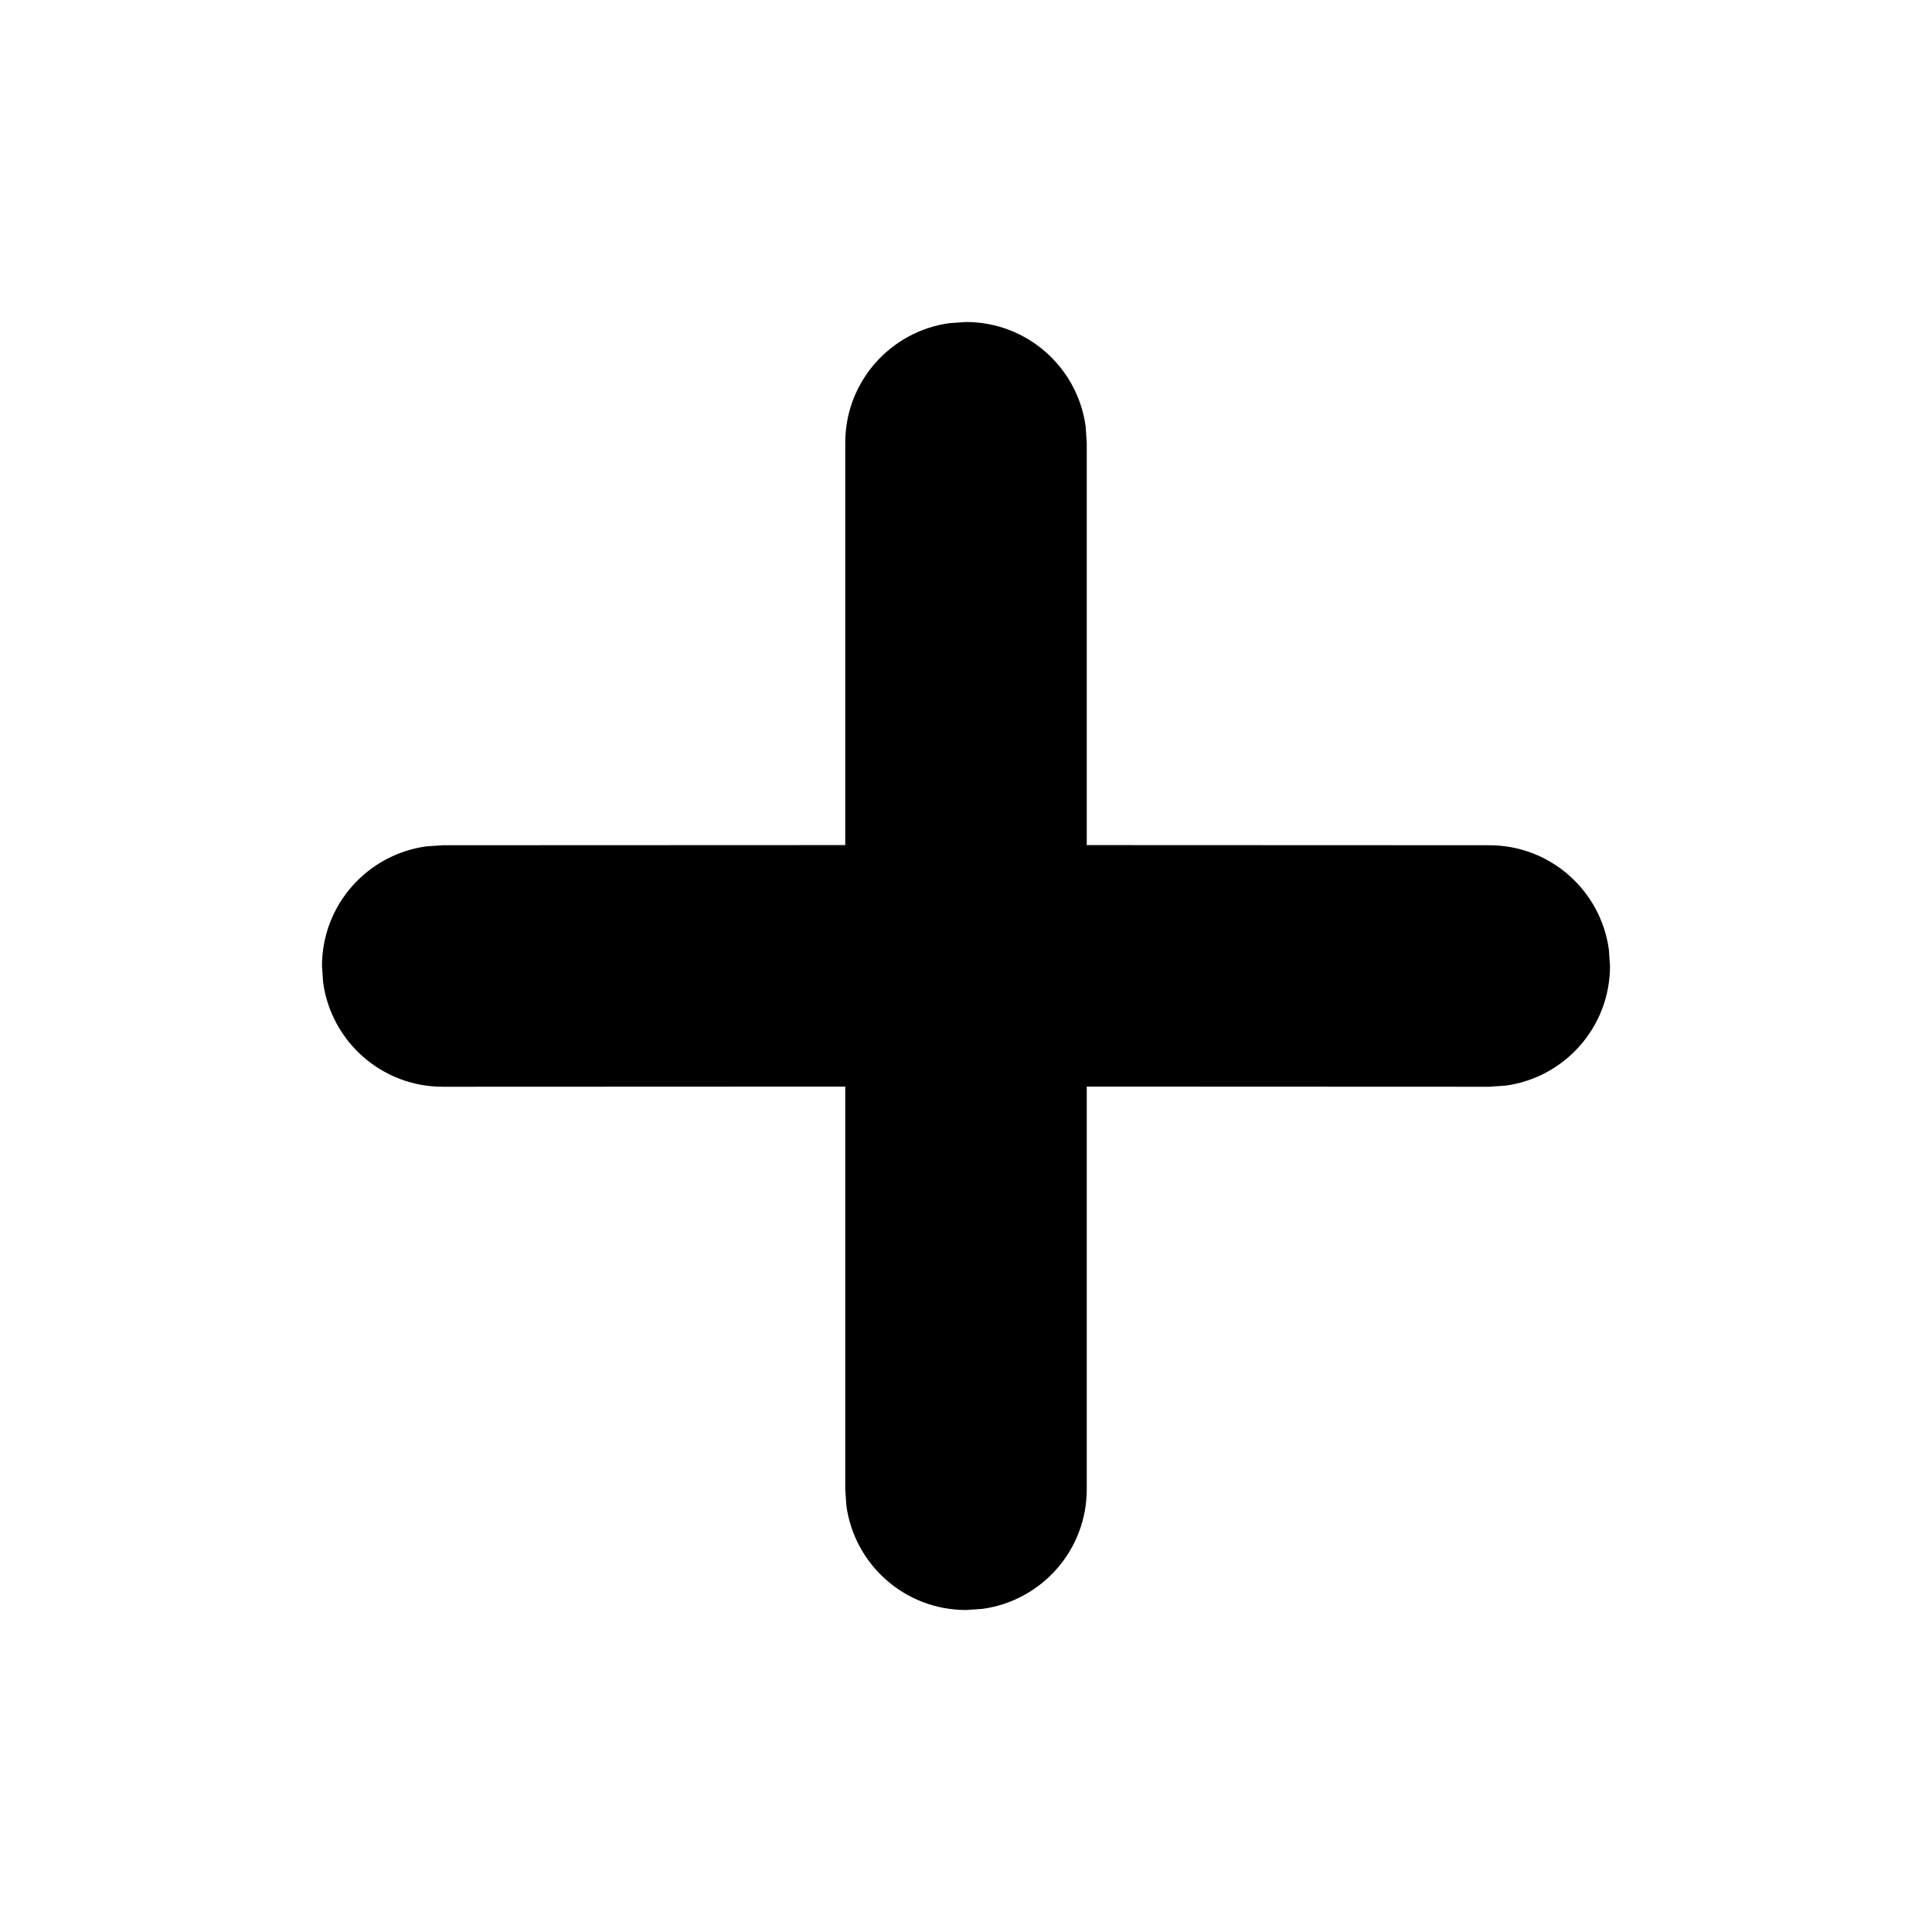
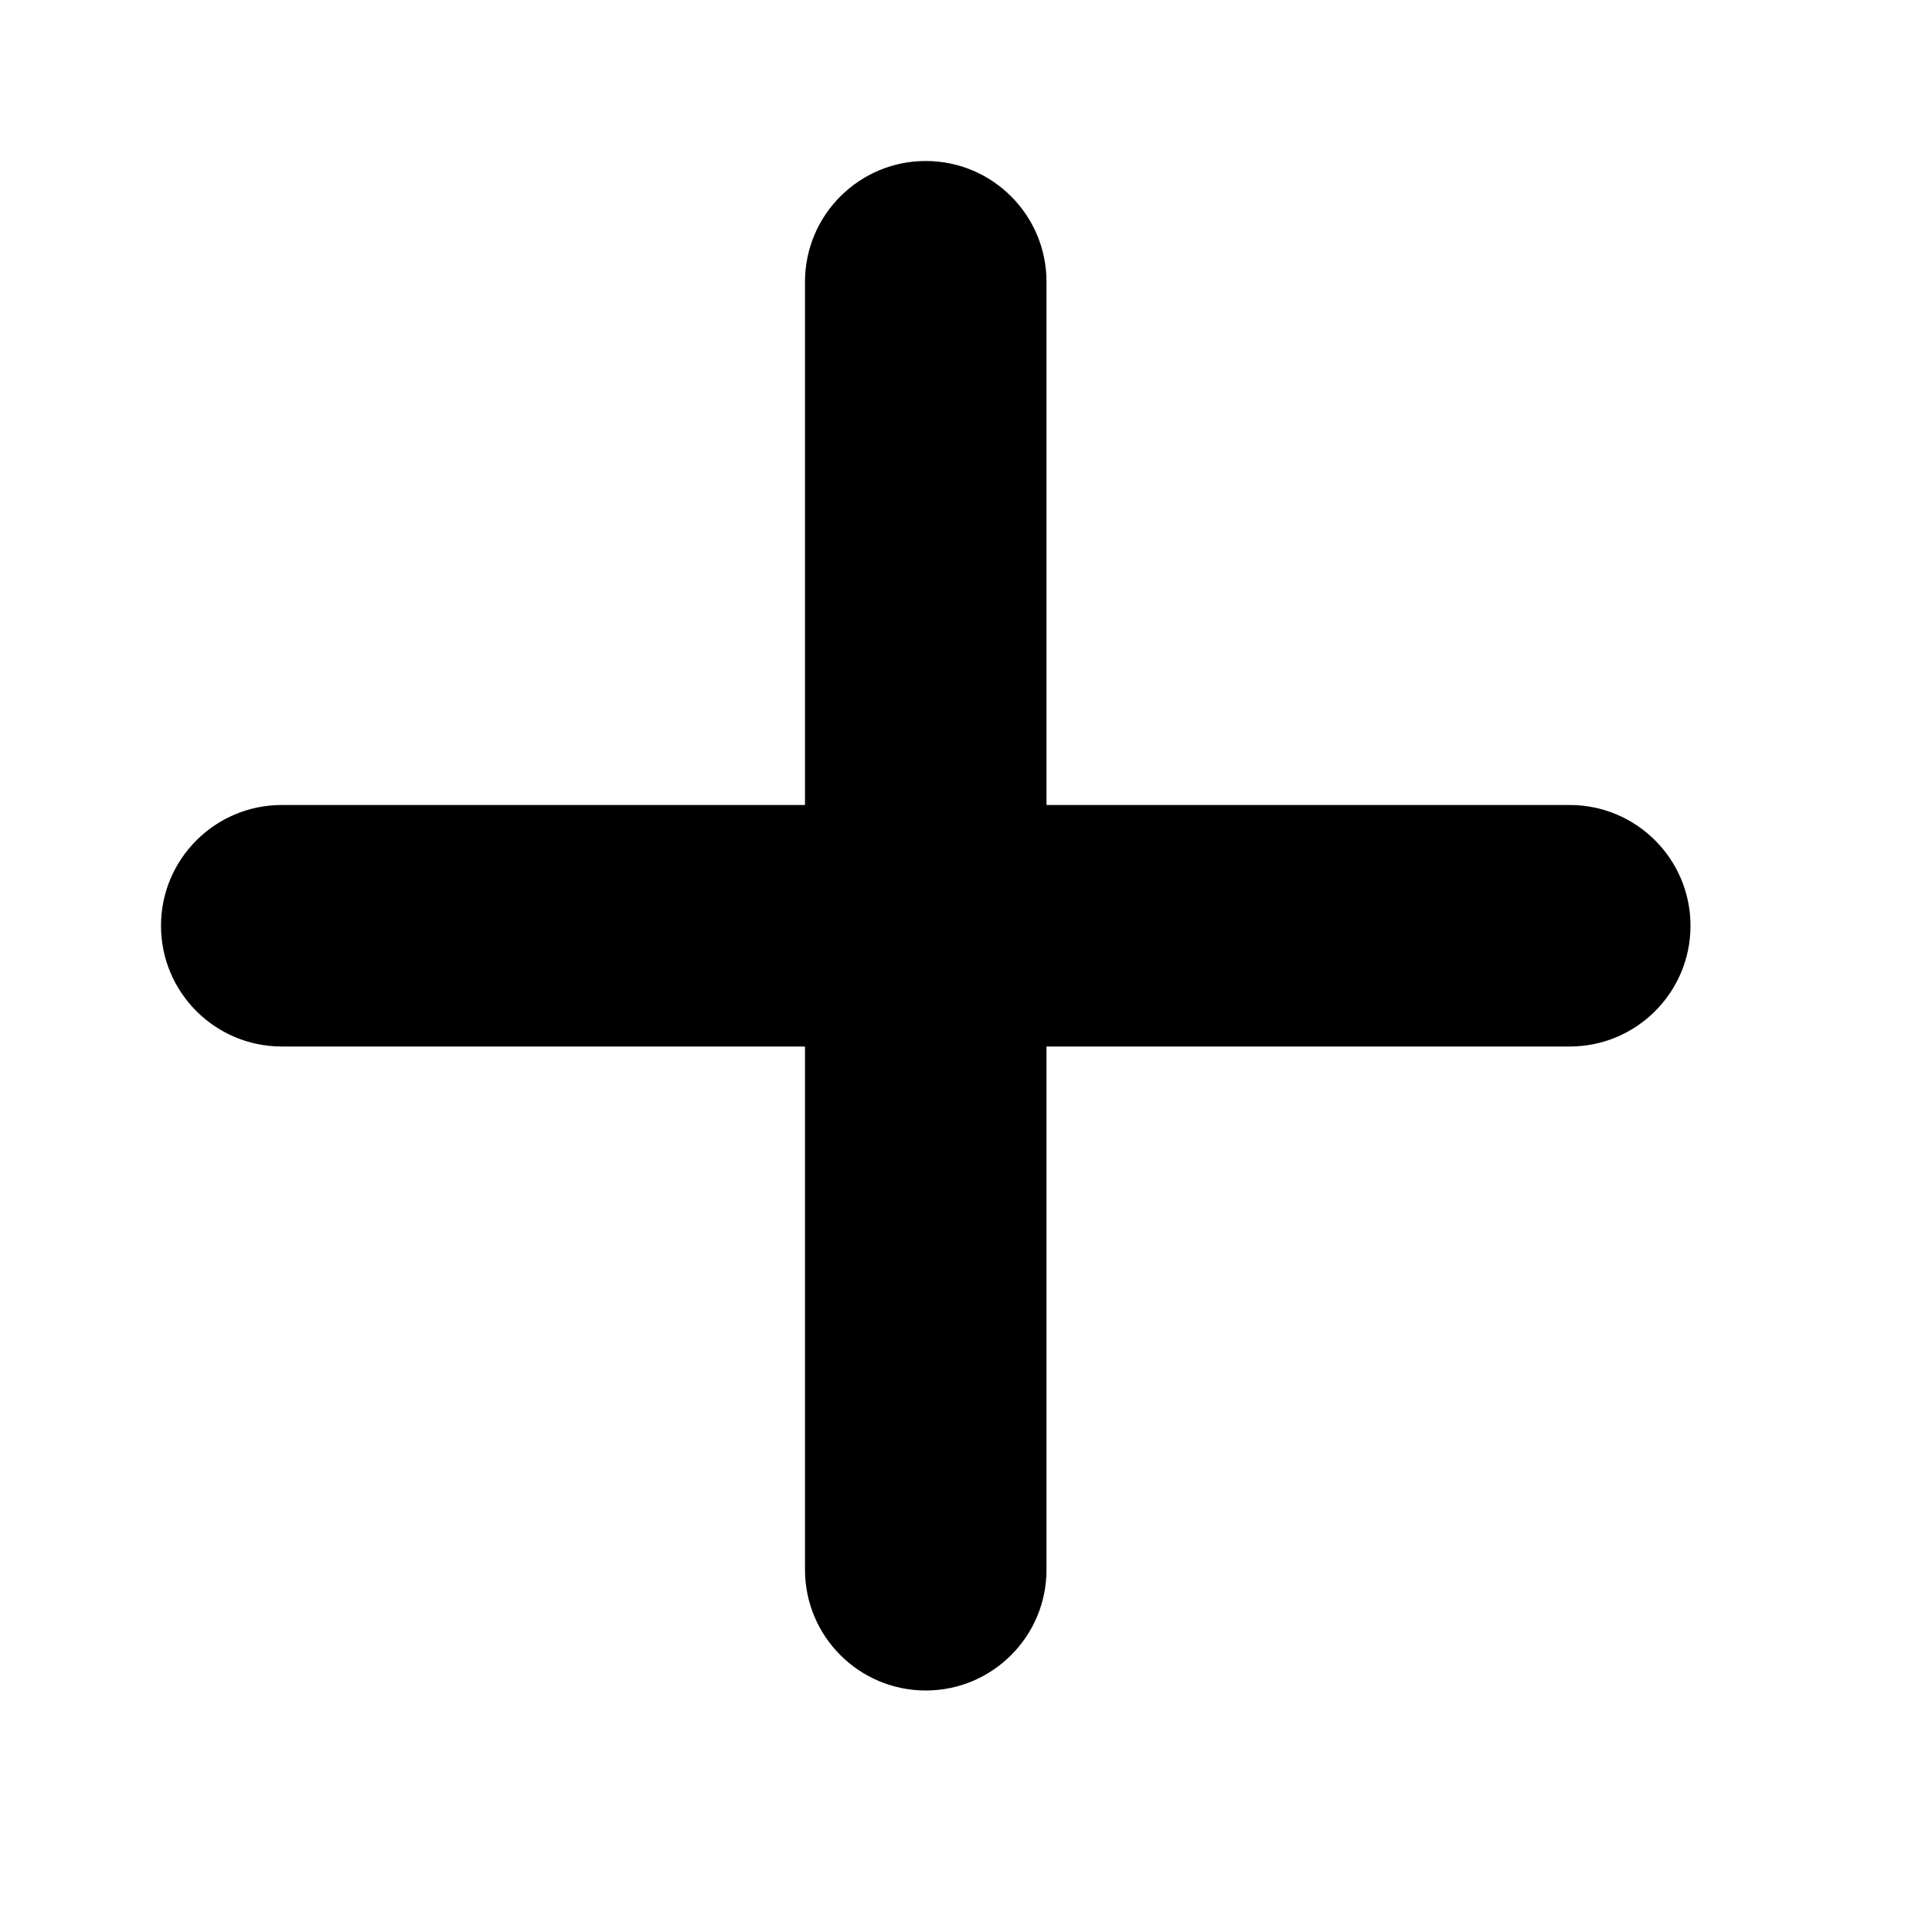
<svg xmlns="http://www.w3.org/2000/svg" viewBox="0 0 12 12" fill="none">
-   <path d="M5.898 2.007L6 2C6.38 2 6.693 2.282 6.743 2.648L6.75 2.75V5.249L9.25 5.25C9.63 5.25 9.943 5.532 9.993 5.898L10 6C10 6.38 9.718 6.693 9.352 6.743L9.25 6.75L6.75 6.749V9.25C6.75 9.63 6.468 9.943 6.102 9.993L6 10C5.62 10 5.307 9.718 5.257 9.352L5.25 9.25V6.749L2.75 6.75C2.37 6.75 2.057 6.468 2.007 6.102L2 6C2 5.62 2.282 5.307 2.648 5.257L2.75 5.25L5.25 5.249V2.75C5.25 2.37 5.532 2.057 5.898 2.007L6 2L5.898 2.007Z" fill="currentColor" />
+   <path d="M6.5 1.75C6.5 1.336 6.164 1 5.75 1C5.336 1 5 1.336 5 1.75V5H1.75C1.336 5 1 5.336 1 5.75C1 6.164 1.336 6.5 1.75 6.5H5V9.75C5 10.164 5.336 10.5 5.75 10.5C6.164 10.5 6.5 10.164 6.5 9.75V6.5H9.75C10.164 6.5 10.5 6.164 10.5 5.75C10.5 5.336 10.164 5 9.75 5H6.5V1.75Z" fill="currentColor" />
</svg>
